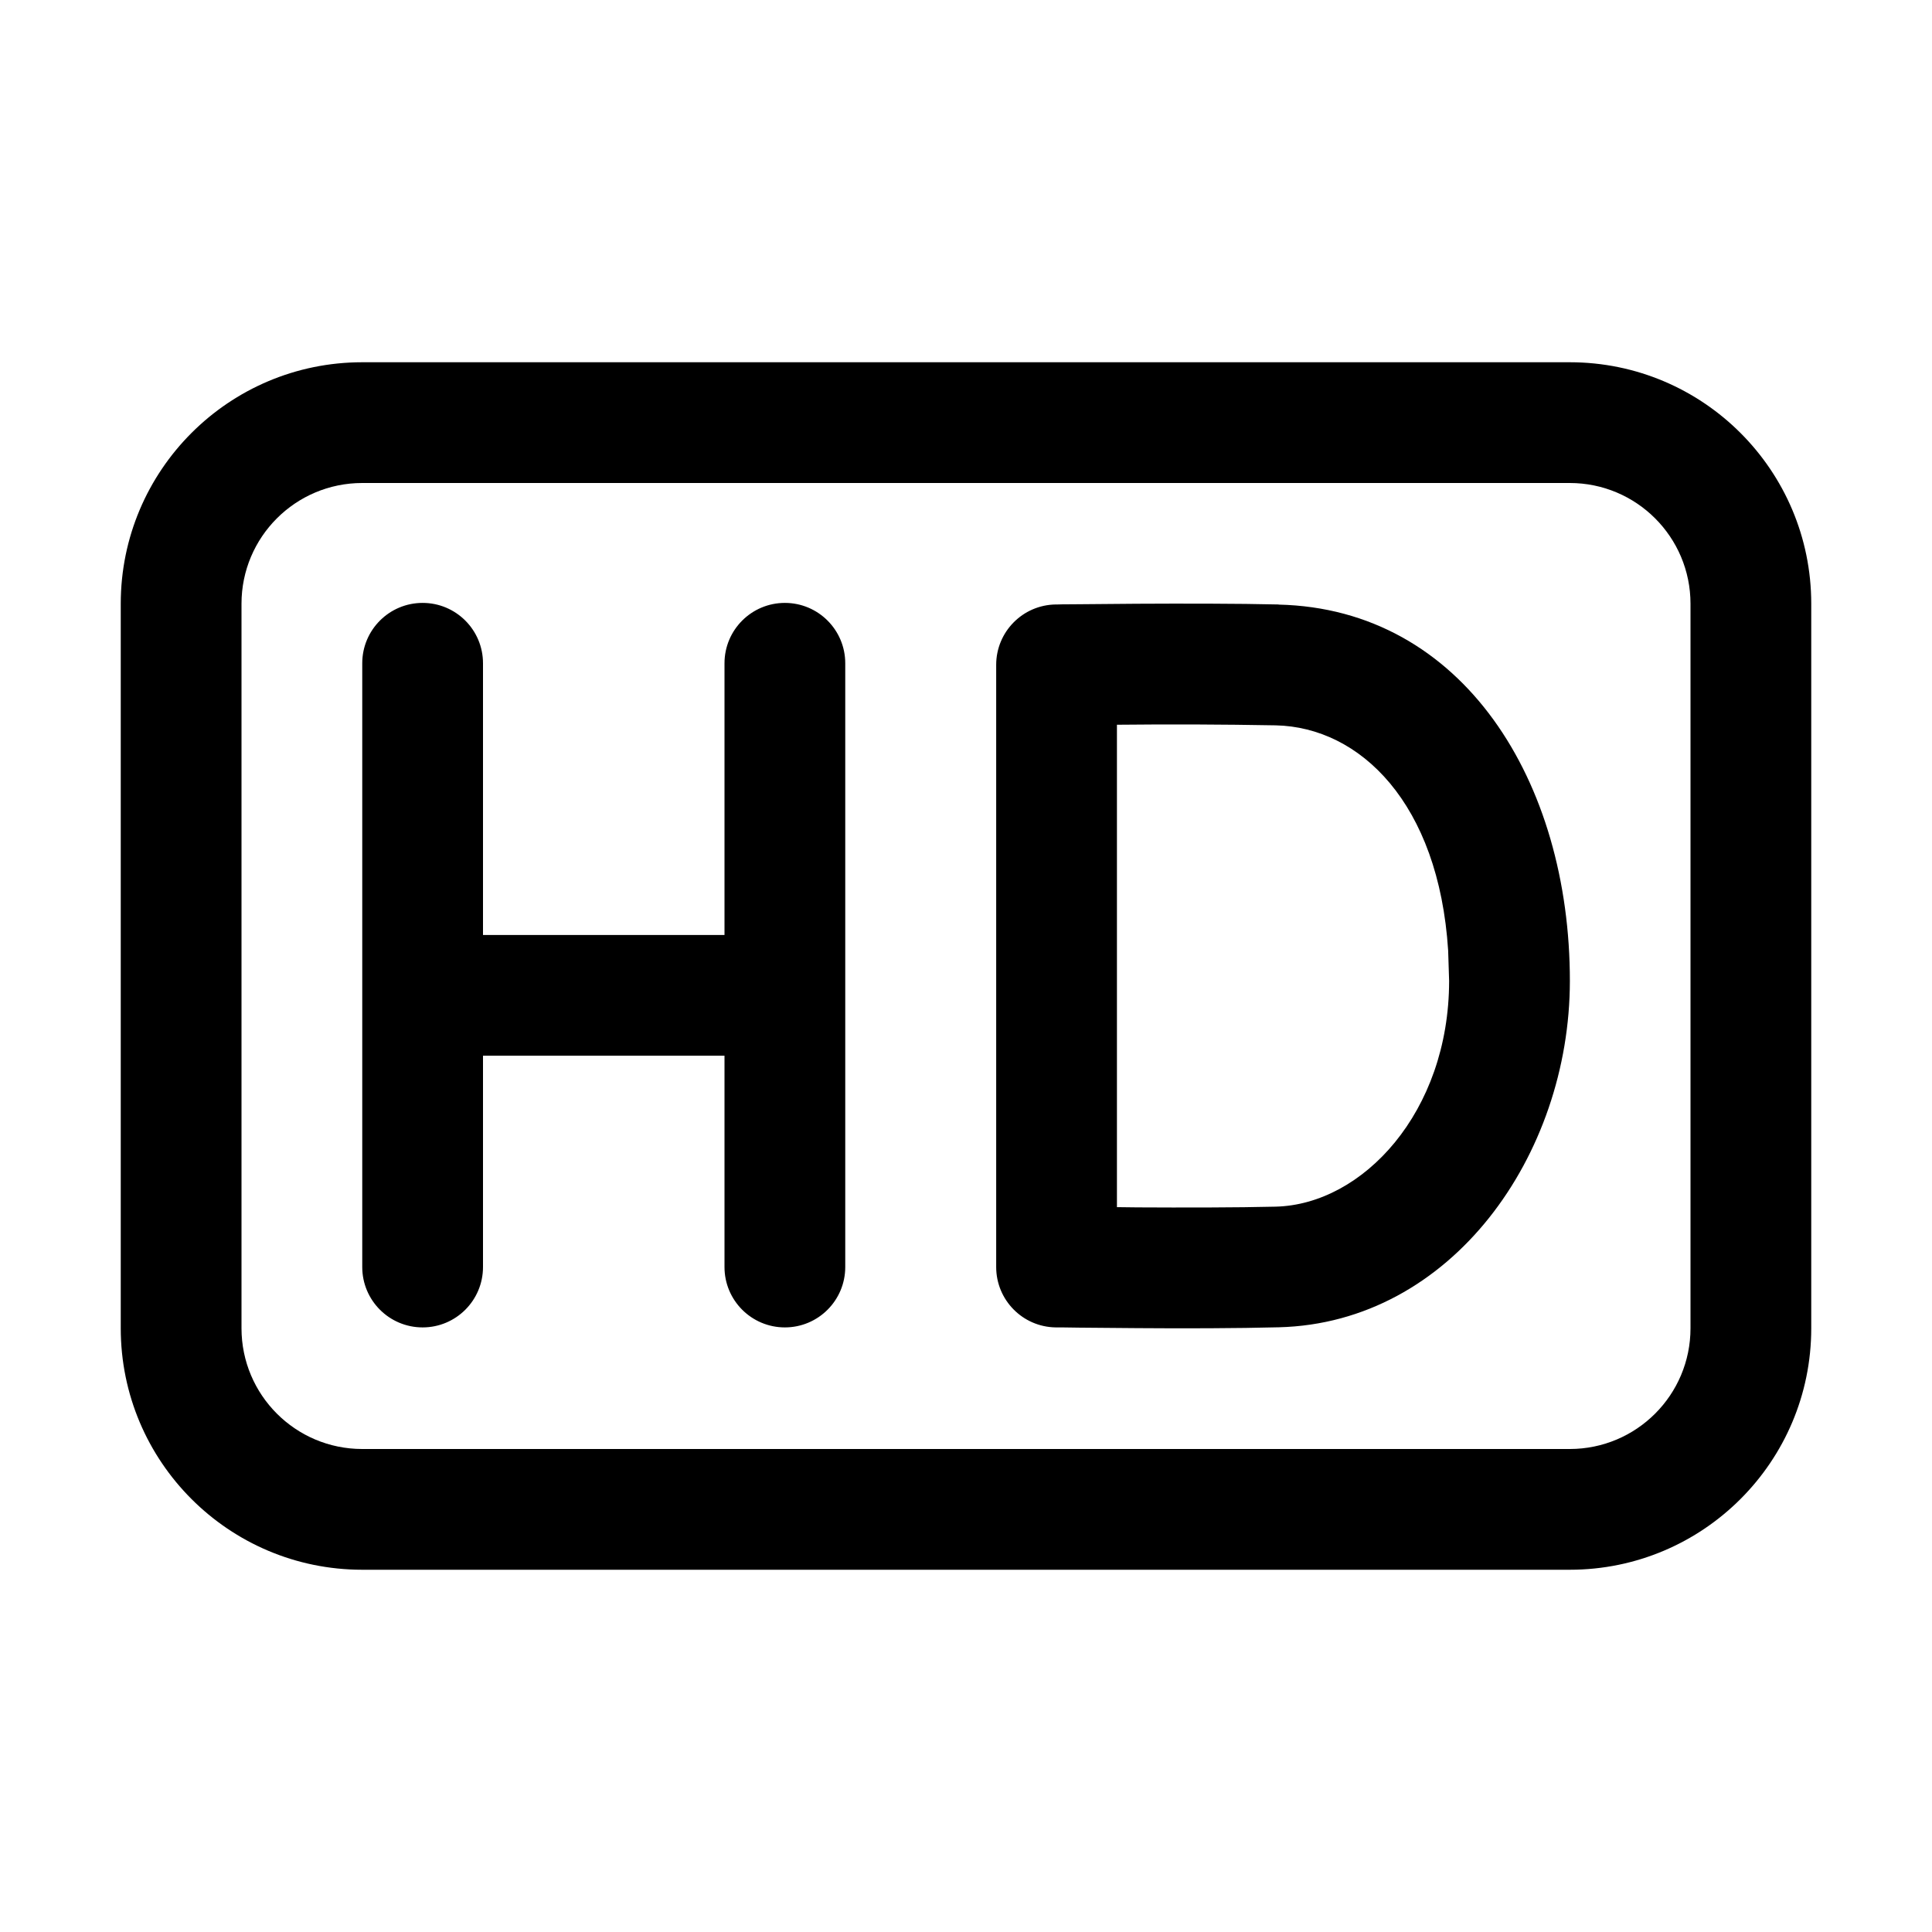
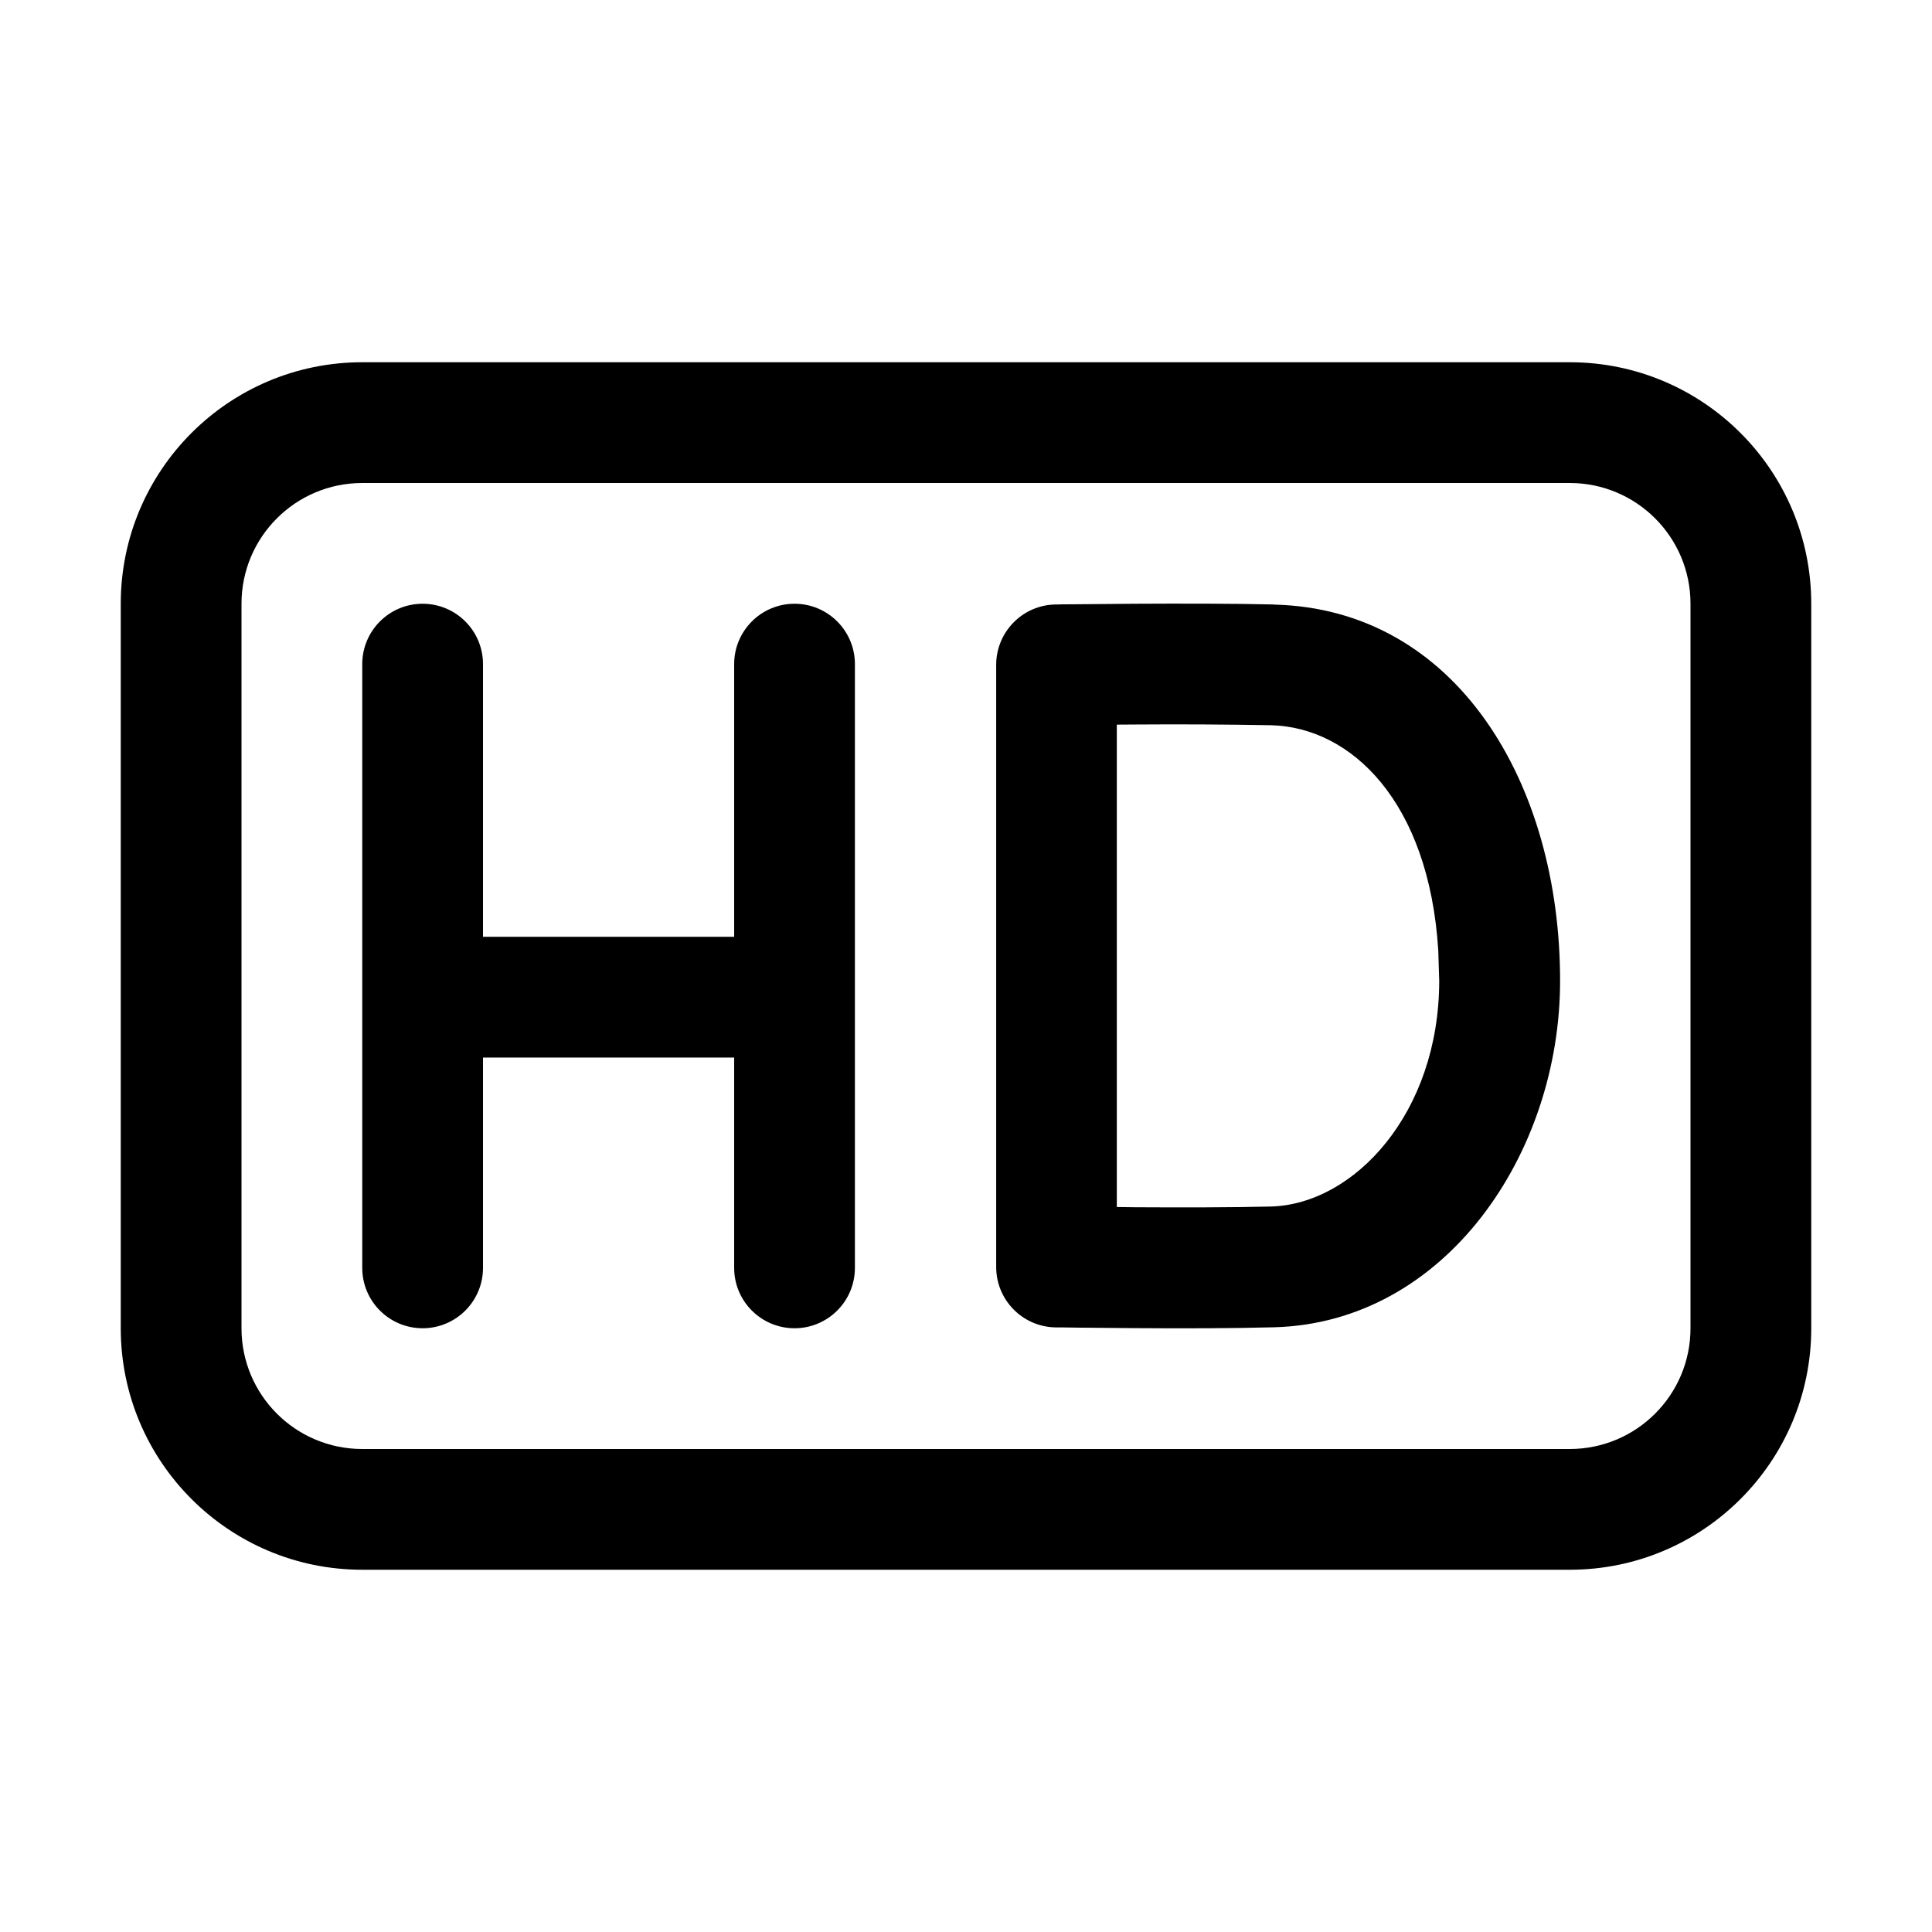
<svg xmlns="http://www.w3.org/2000/svg" width="16" height="16" fill="none" viewBox="0 0 16 16">
-   <path fill="currentColor" d="M13 3a2 2 0 0 1 2 2v6a2 2 0 0 1-2 2H3a2 2 0 0 1-2-2V5a2 2 0 0 1 2-2zM3 4a1 1 0 0 0-1 1v6a1 1 0 0 0 1 1h10a1 1 0 0 0 1-1V5a1 1 0 0 0-1-1zm7.589 1.007c1.527.035 2.413 1.466 2.412 3.118-.001 1.442-.98 2.831-2.411 2.867-.338.009-.801.01-1.176.007l-.476-.004-.143-.002h-.052a.5.5 0 0 1-.493-.5V5.506a.5.5 0 0 1 .493-.5h.014l.039-.001.142-.001L9.414 5c.375-.002.838-.002 1.175.006M6.5 4.993a.5.5 0 0 1 .5.5v5a.5.5 0 0 1-1 0v-1.75H4v1.75a.5.5 0 0 1-1 0v-5a.5.5 0 0 1 1 0v2.25h2v-2.25a.5.5 0 0 1 .5-.5m2.75 1.009v3.995l.169.002c.374.002.824.002 1.146-.006.72-.018 1.435-.782 1.436-1.869l-.008-.252c-.078-1.221-.73-1.85-1.428-1.865a46 46 0 0 0-1.315-.005" />
+   <path fill="currentColor" d="M13 3a2 2 0 0 1 2 2v6a2 2 0 0 1-2 2H3a2 2 0 0 1-2-2V5a2 2 0 0 1 2-2zM3 4a1 1 0 0 0-1 1v6a1 1 0 0 0 1 1h10a1 1 0 0 0 1-1V5a1 1 0 0 0-1-1zm3.58 1a.5.5 0 0 1 .5.5v5a.5.5 0 0 1-1 0V8.758H4V10.5a.5.5 0 0 1-1 0v-5a.5.5 0 0 1 1 0v2.258h2.08V5.5a.5.5 0 0 1 .5-.5m3.97.007c1.51.035 2.371 1.477 2.37 3.118-.001 1.431-.952 2.83-2.37 2.867-.33.009-.784.01-1.15.007l-.466-.004-.14-.002h-.051a.5.5 0 0 1-.493-.5V5.506a.5.5 0 0 1 .493-.5h.014l.038-.001.139-.001L9.399 5c.367-.002.82-.002 1.15.006m-1.3.995v3.995l.155.002c.366.002.807.002 1.12-.006.689-.018 1.394-.772 1.395-1.869l-.008-.254c-.077-1.229-.72-1.847-1.386-1.863A44 44 0 0 0 9.406 6z" />
</svg>
